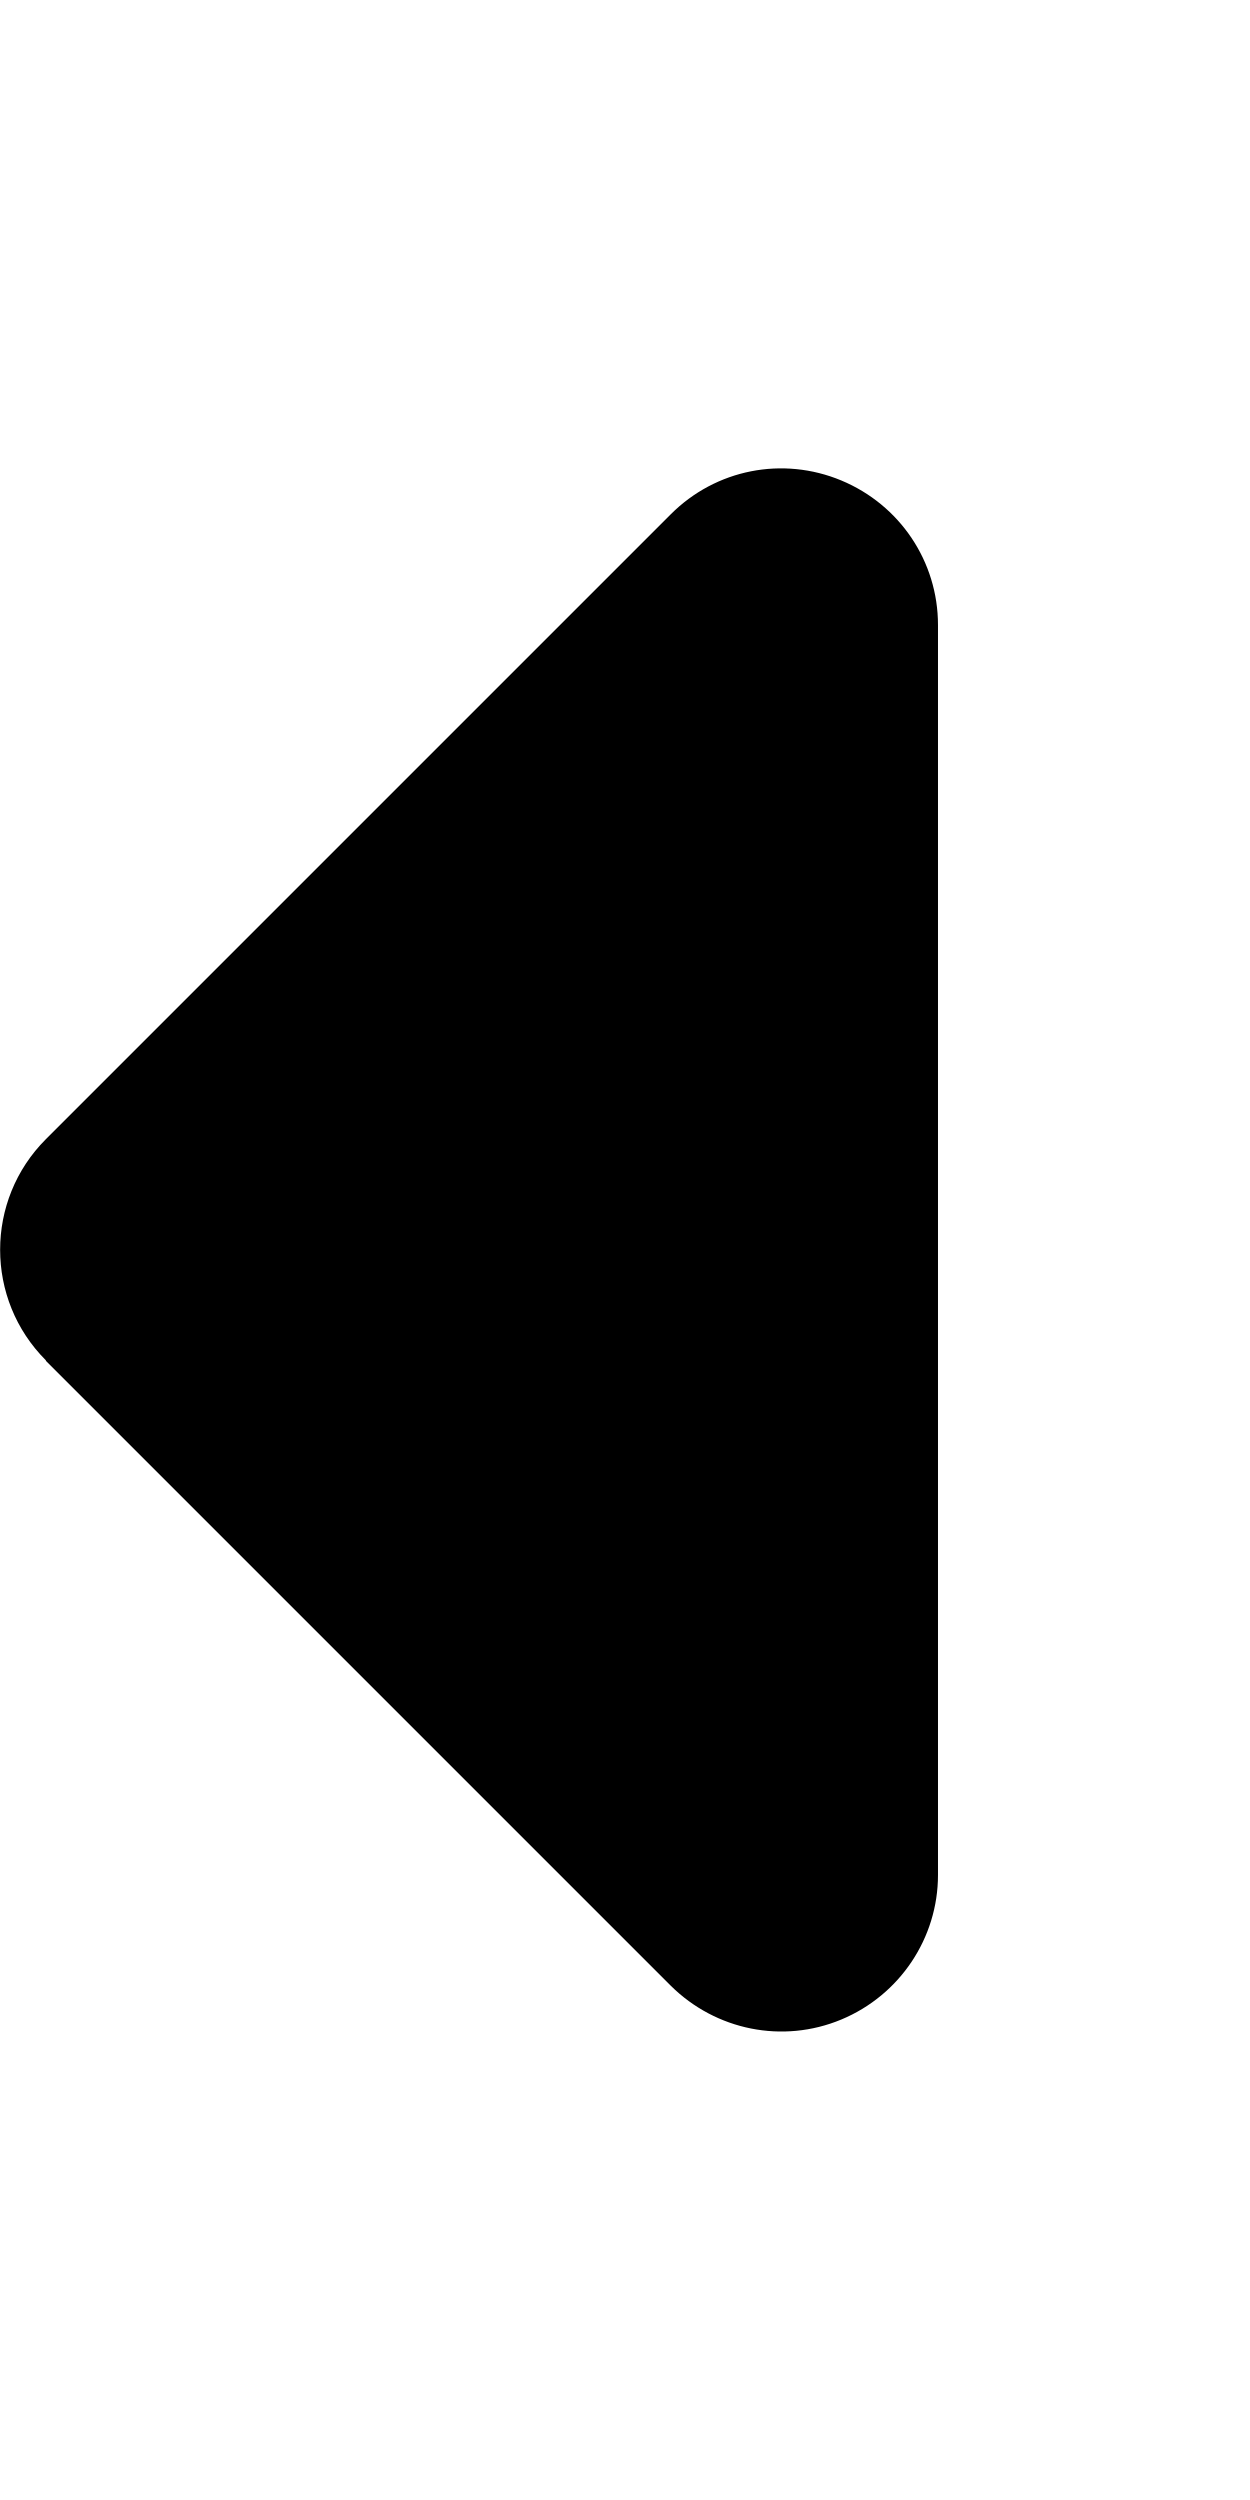
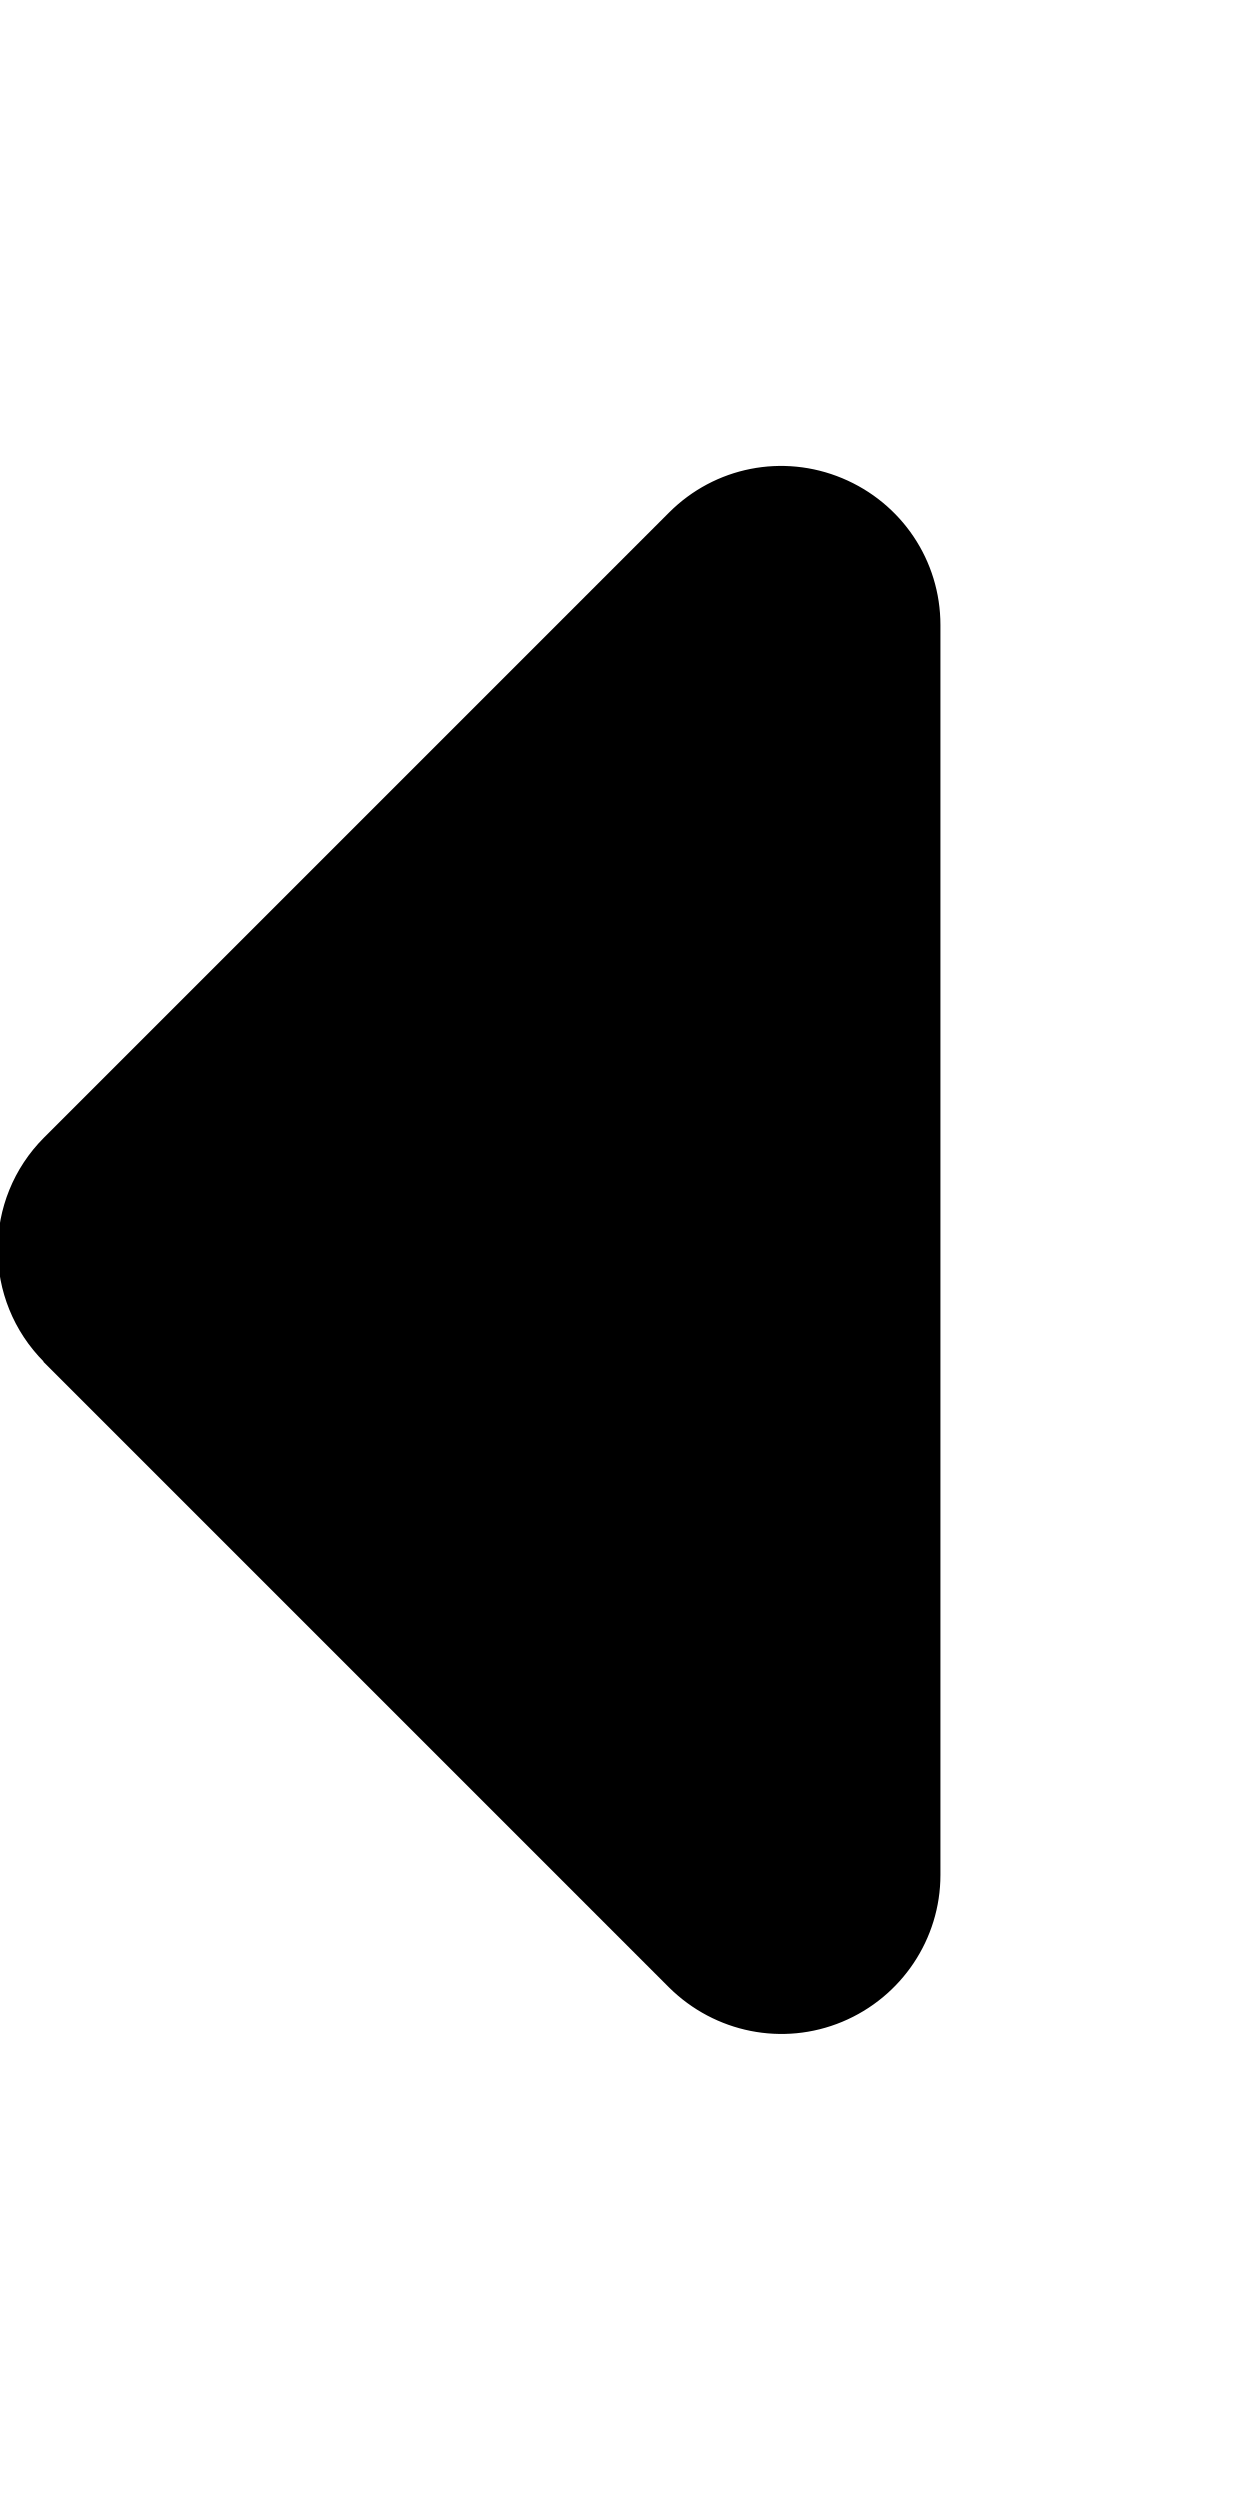
<svg xmlns="http://www.w3.org/2000/svg" viewBox="0 0 256 512">
-   <path d="M9.4 278.6c-12.5-12.5-12.5-32.8 0-45.3l128-128c9.2-9.2 22.9-11.9 34.9-6.9s19.8 16.6 19.8 29.6l0 256c0 12.9-7.8 24.6-19.8 29.6s-25.7 2.2-34.9-6.9l-128-128z" />
+   <path fill="currentColor" stroke="currentColor" d="M9.4 278.6c-12.5-12.5-12.5-32.8 0-45.3l128-128c9.2-9.2 22.9-11.9 34.9-6.9s19.8 16.6 19.8 29.6l0 256c0 12.9-7.8 24.6-19.8 29.6s-25.7 2.2-34.9-6.9l-128-128z" />
</svg>
